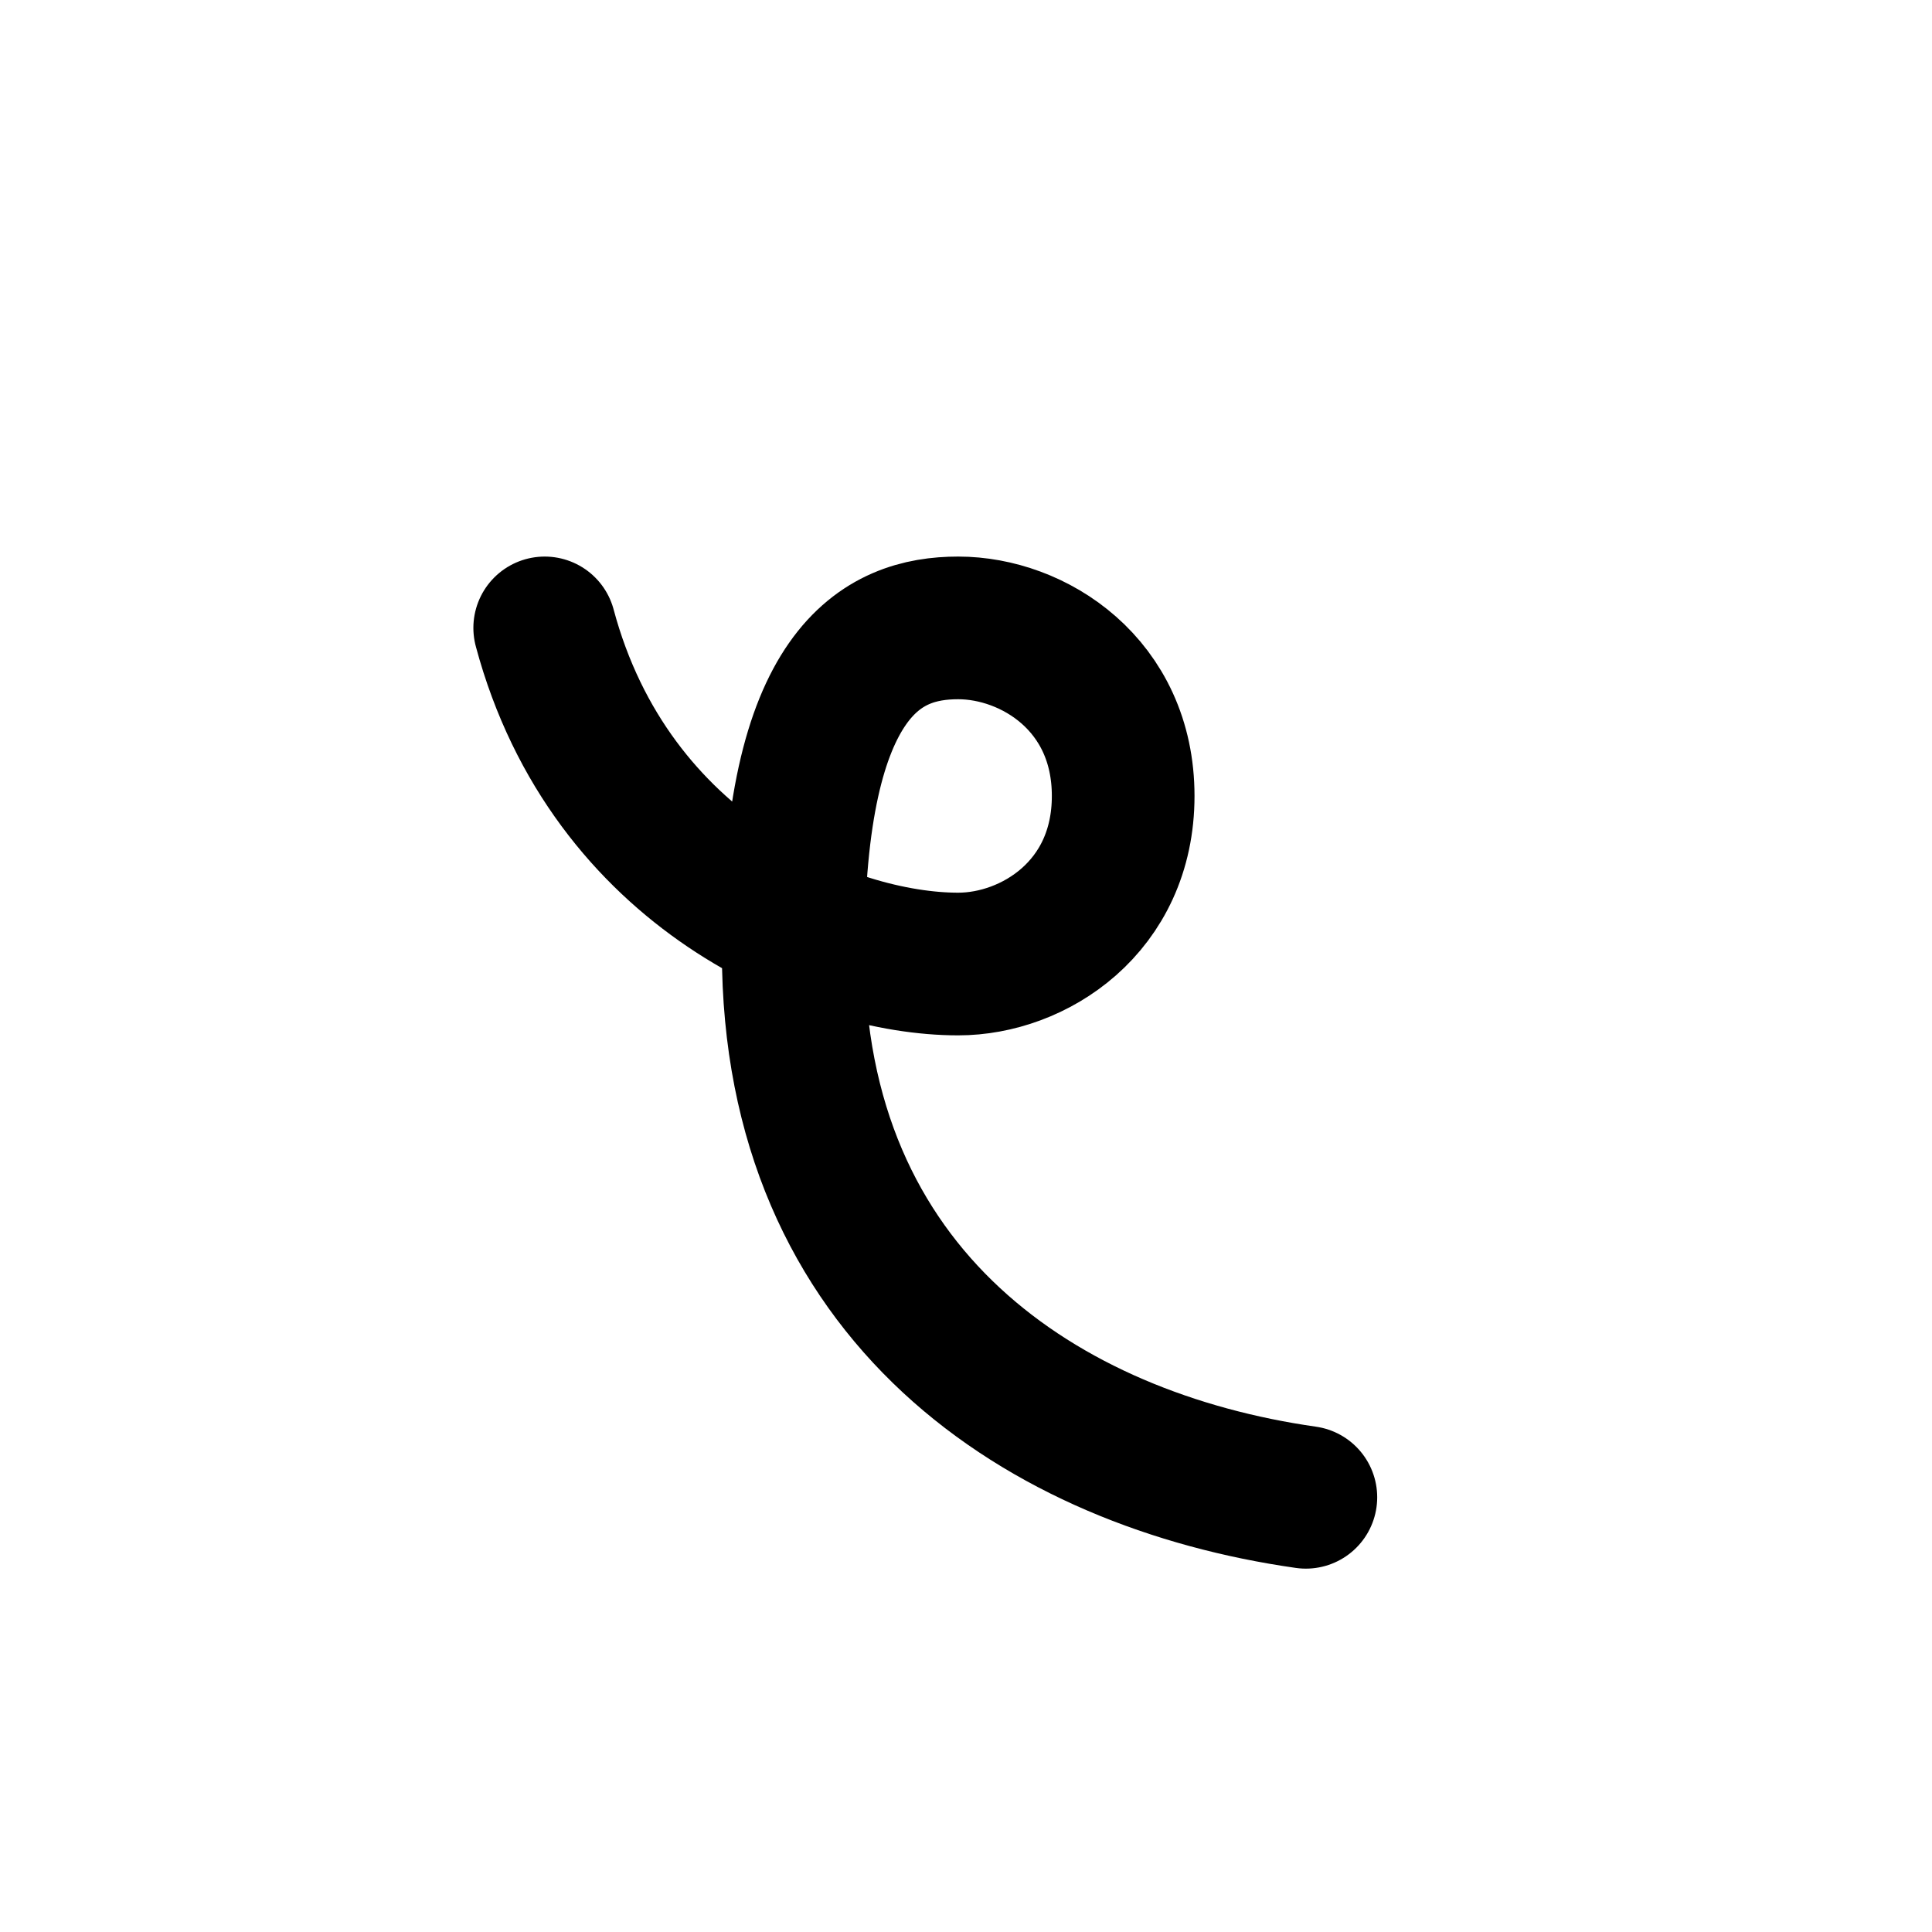
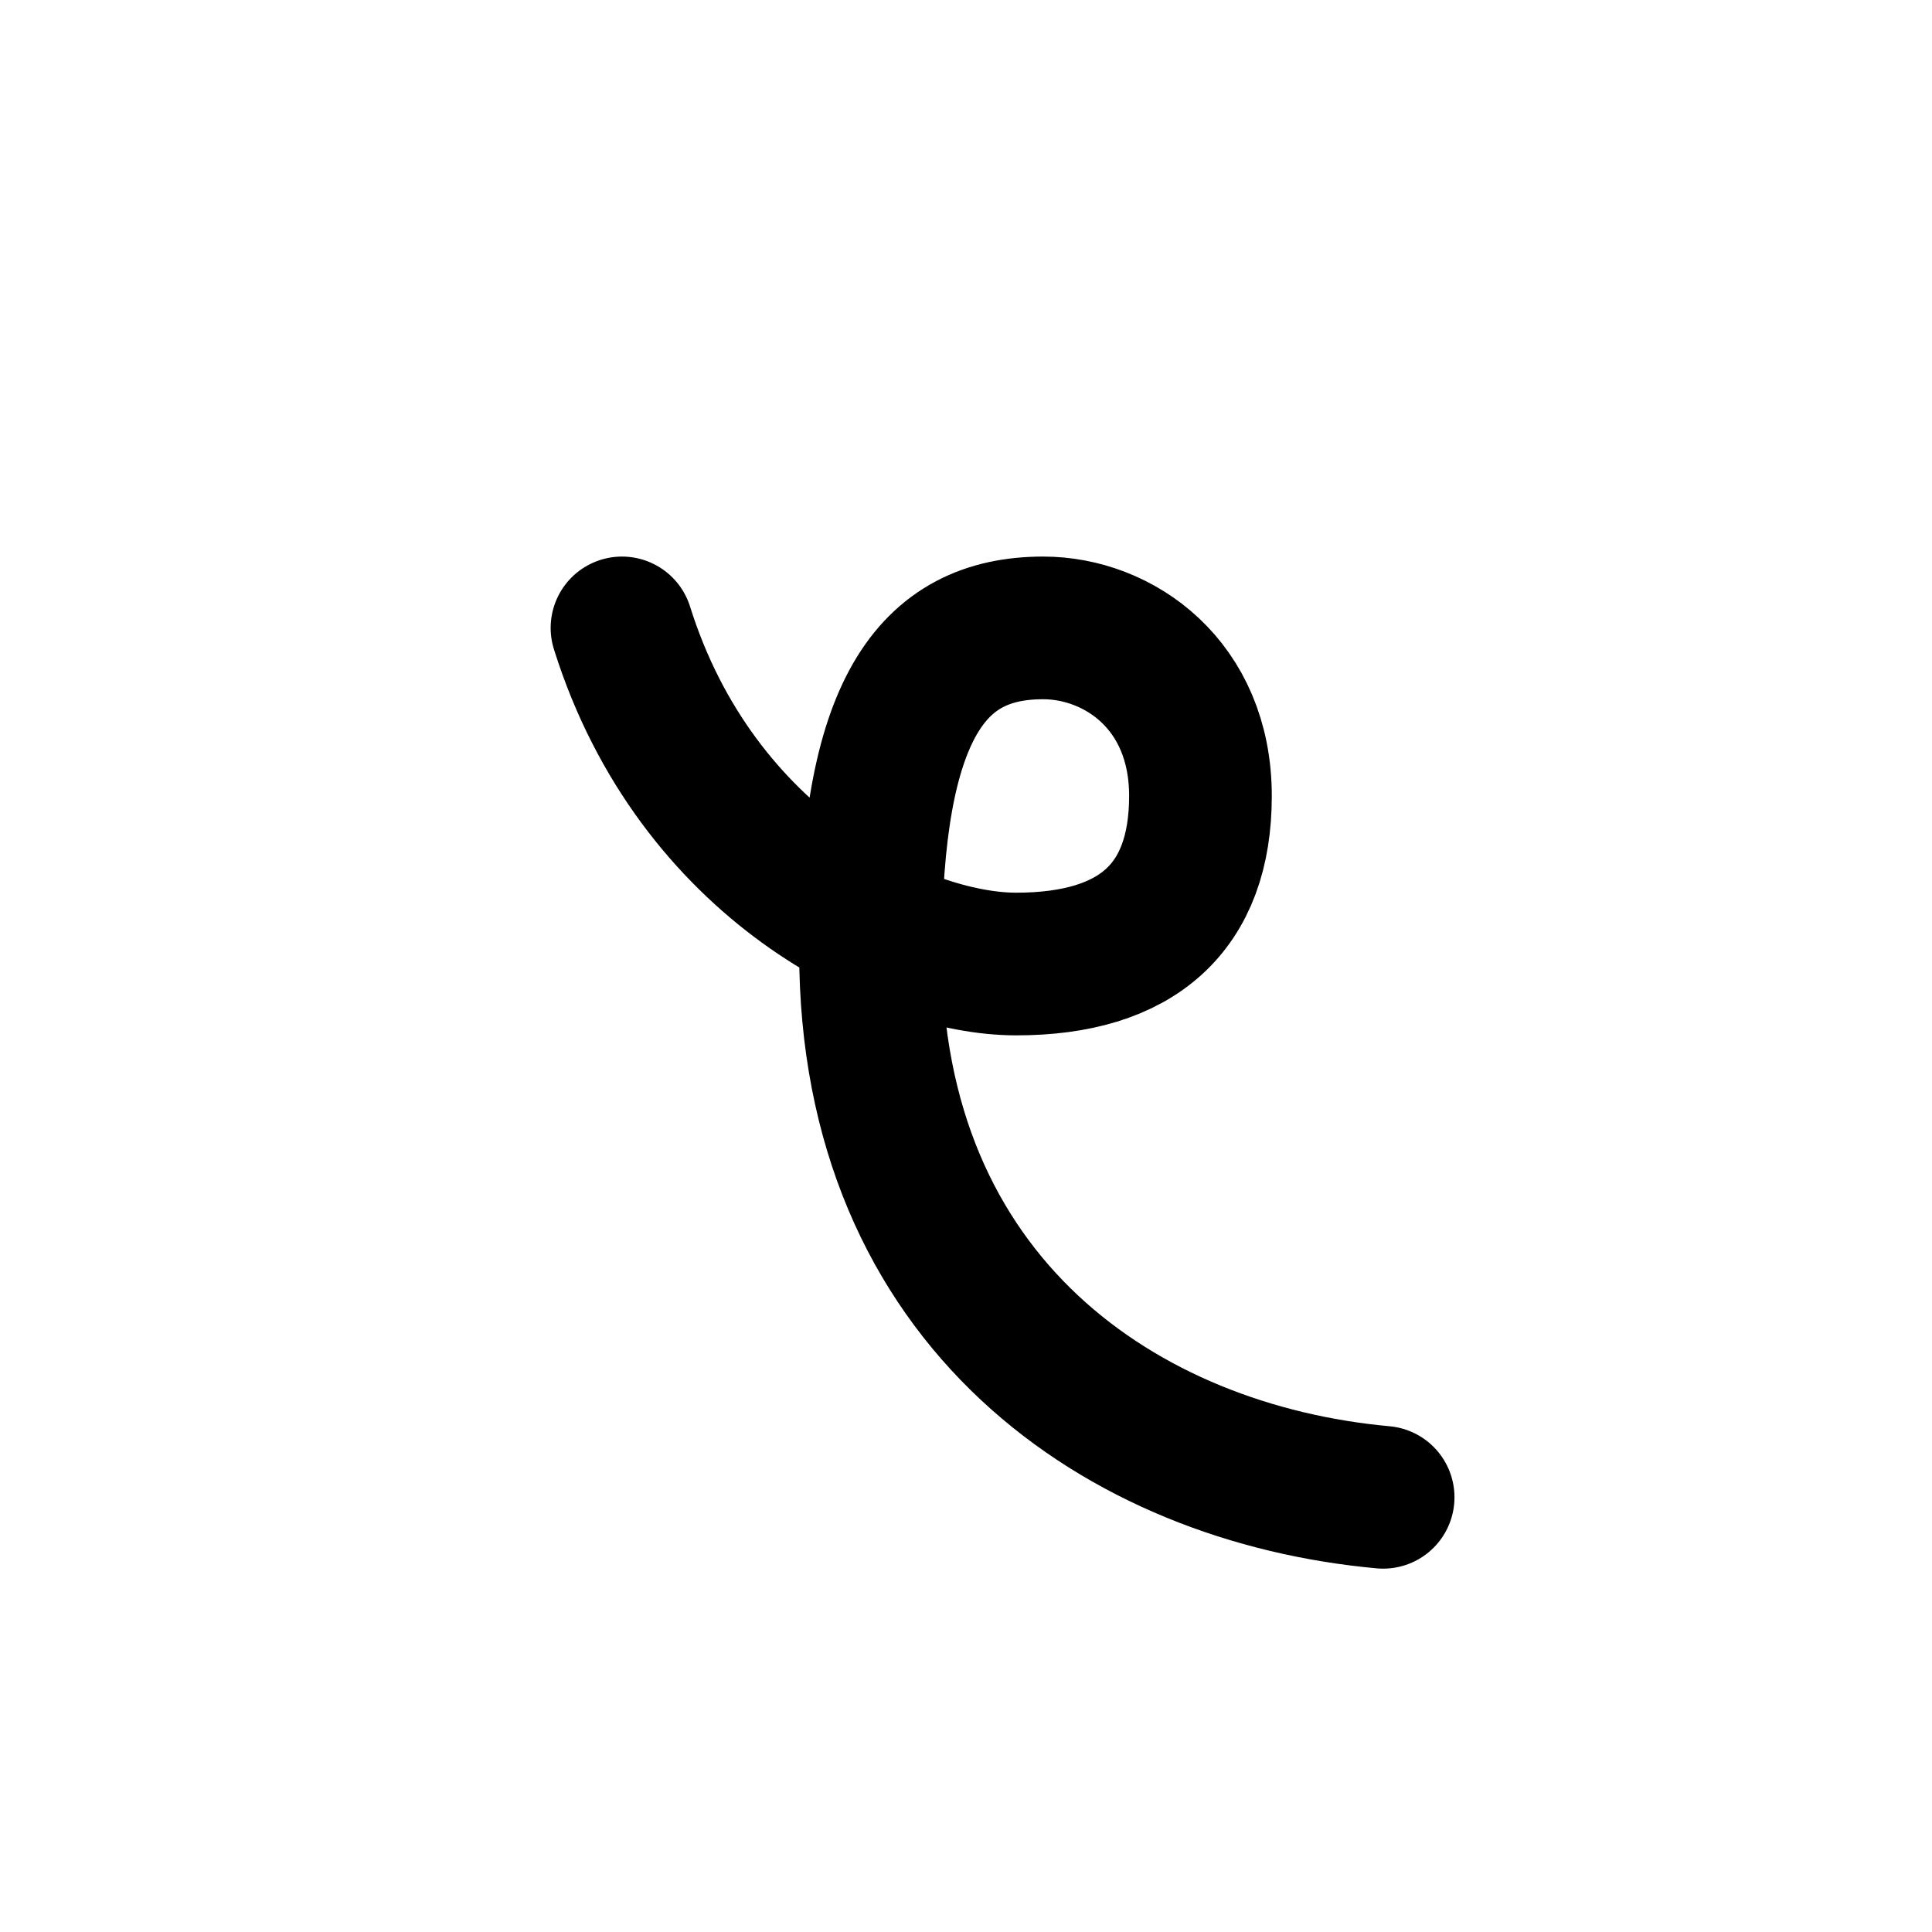
<svg xmlns="http://www.w3.org/2000/svg" version="1.1" viewBox="-10 0 1000 1000" id="svg2" width="1000" height="1000">
  <defs id="defs10" />
-   <g id="g4720" transform="matrix(1.0663,0,0,-1.0663,68.33568,1499.684)" style="opacity:0.451" />
-   <g transform="matrix(1,0,0,-1,0,1418)" id="g4" />
-   <g id="g4720-4" transform="matrix(1.0663,0,0,-1.0663,136.9952,1604.197)" style="opacity:0.451" />
-   <g transform="matrix(1,0,0,-1,68.65956,1522.513)" id="g4-5" />
-   <path style="fill:none;fill-rule:evenodd;stroke:#000000;stroke-width:73.846;stroke-linecap:round;stroke-linejoin:round;stroke-miterlimit:4;stroke-dasharray:none;stroke-opacity:1" d="M 665.913,775 C 530.307,755.695 400.568,671.583 400.568,492.419 c 0,-146.075 46.462,-167.418 85.393,-167.418 38.931,0 85.393,29.332 85.393,86.988 0,57.656 -46.462,86.988 -85.393,86.988 -66.53,0 -180.029,-47.122 -214.02,-173.976" id="path4732" />
+   <g id="g4720" transform="matrix(1.0663,0,0,-1.0663,128.3357,1499.684)" style="opacity:0.451" />
+   <g transform="matrix(1,0,0,-1,60,1418)" id="g4" />
+   <g id="g4720-4" transform="matrix(1.0663,0,0,-1.0663,196.9952,1604.197)" style="opacity:0.451" />
+   <g transform="matrix(1,0,0,-1,128.6596,1522.513)" id="g4-5" />
+   <path style="fill:none;fill-rule:evenodd;stroke:#000000;stroke-width:73.846;stroke-linecap:round;stroke-linejoin:round;stroke-miterlimit:4;stroke-dasharray:none;stroke-opacity:1" d="M 705.913,775 C 571.391,762.745 440.568,674.837 440.568,492.419 c 0,-125.365 31.642,-167.418 89.393,-167.418 38.931,0 81.393,29.332 81.393,86.988 0,57.656 -32.552,86.988 -95.393,86.988 -59.325,0 -165.427,-50.957 -204.02,-173.976" id="path4732" />
</svg>
